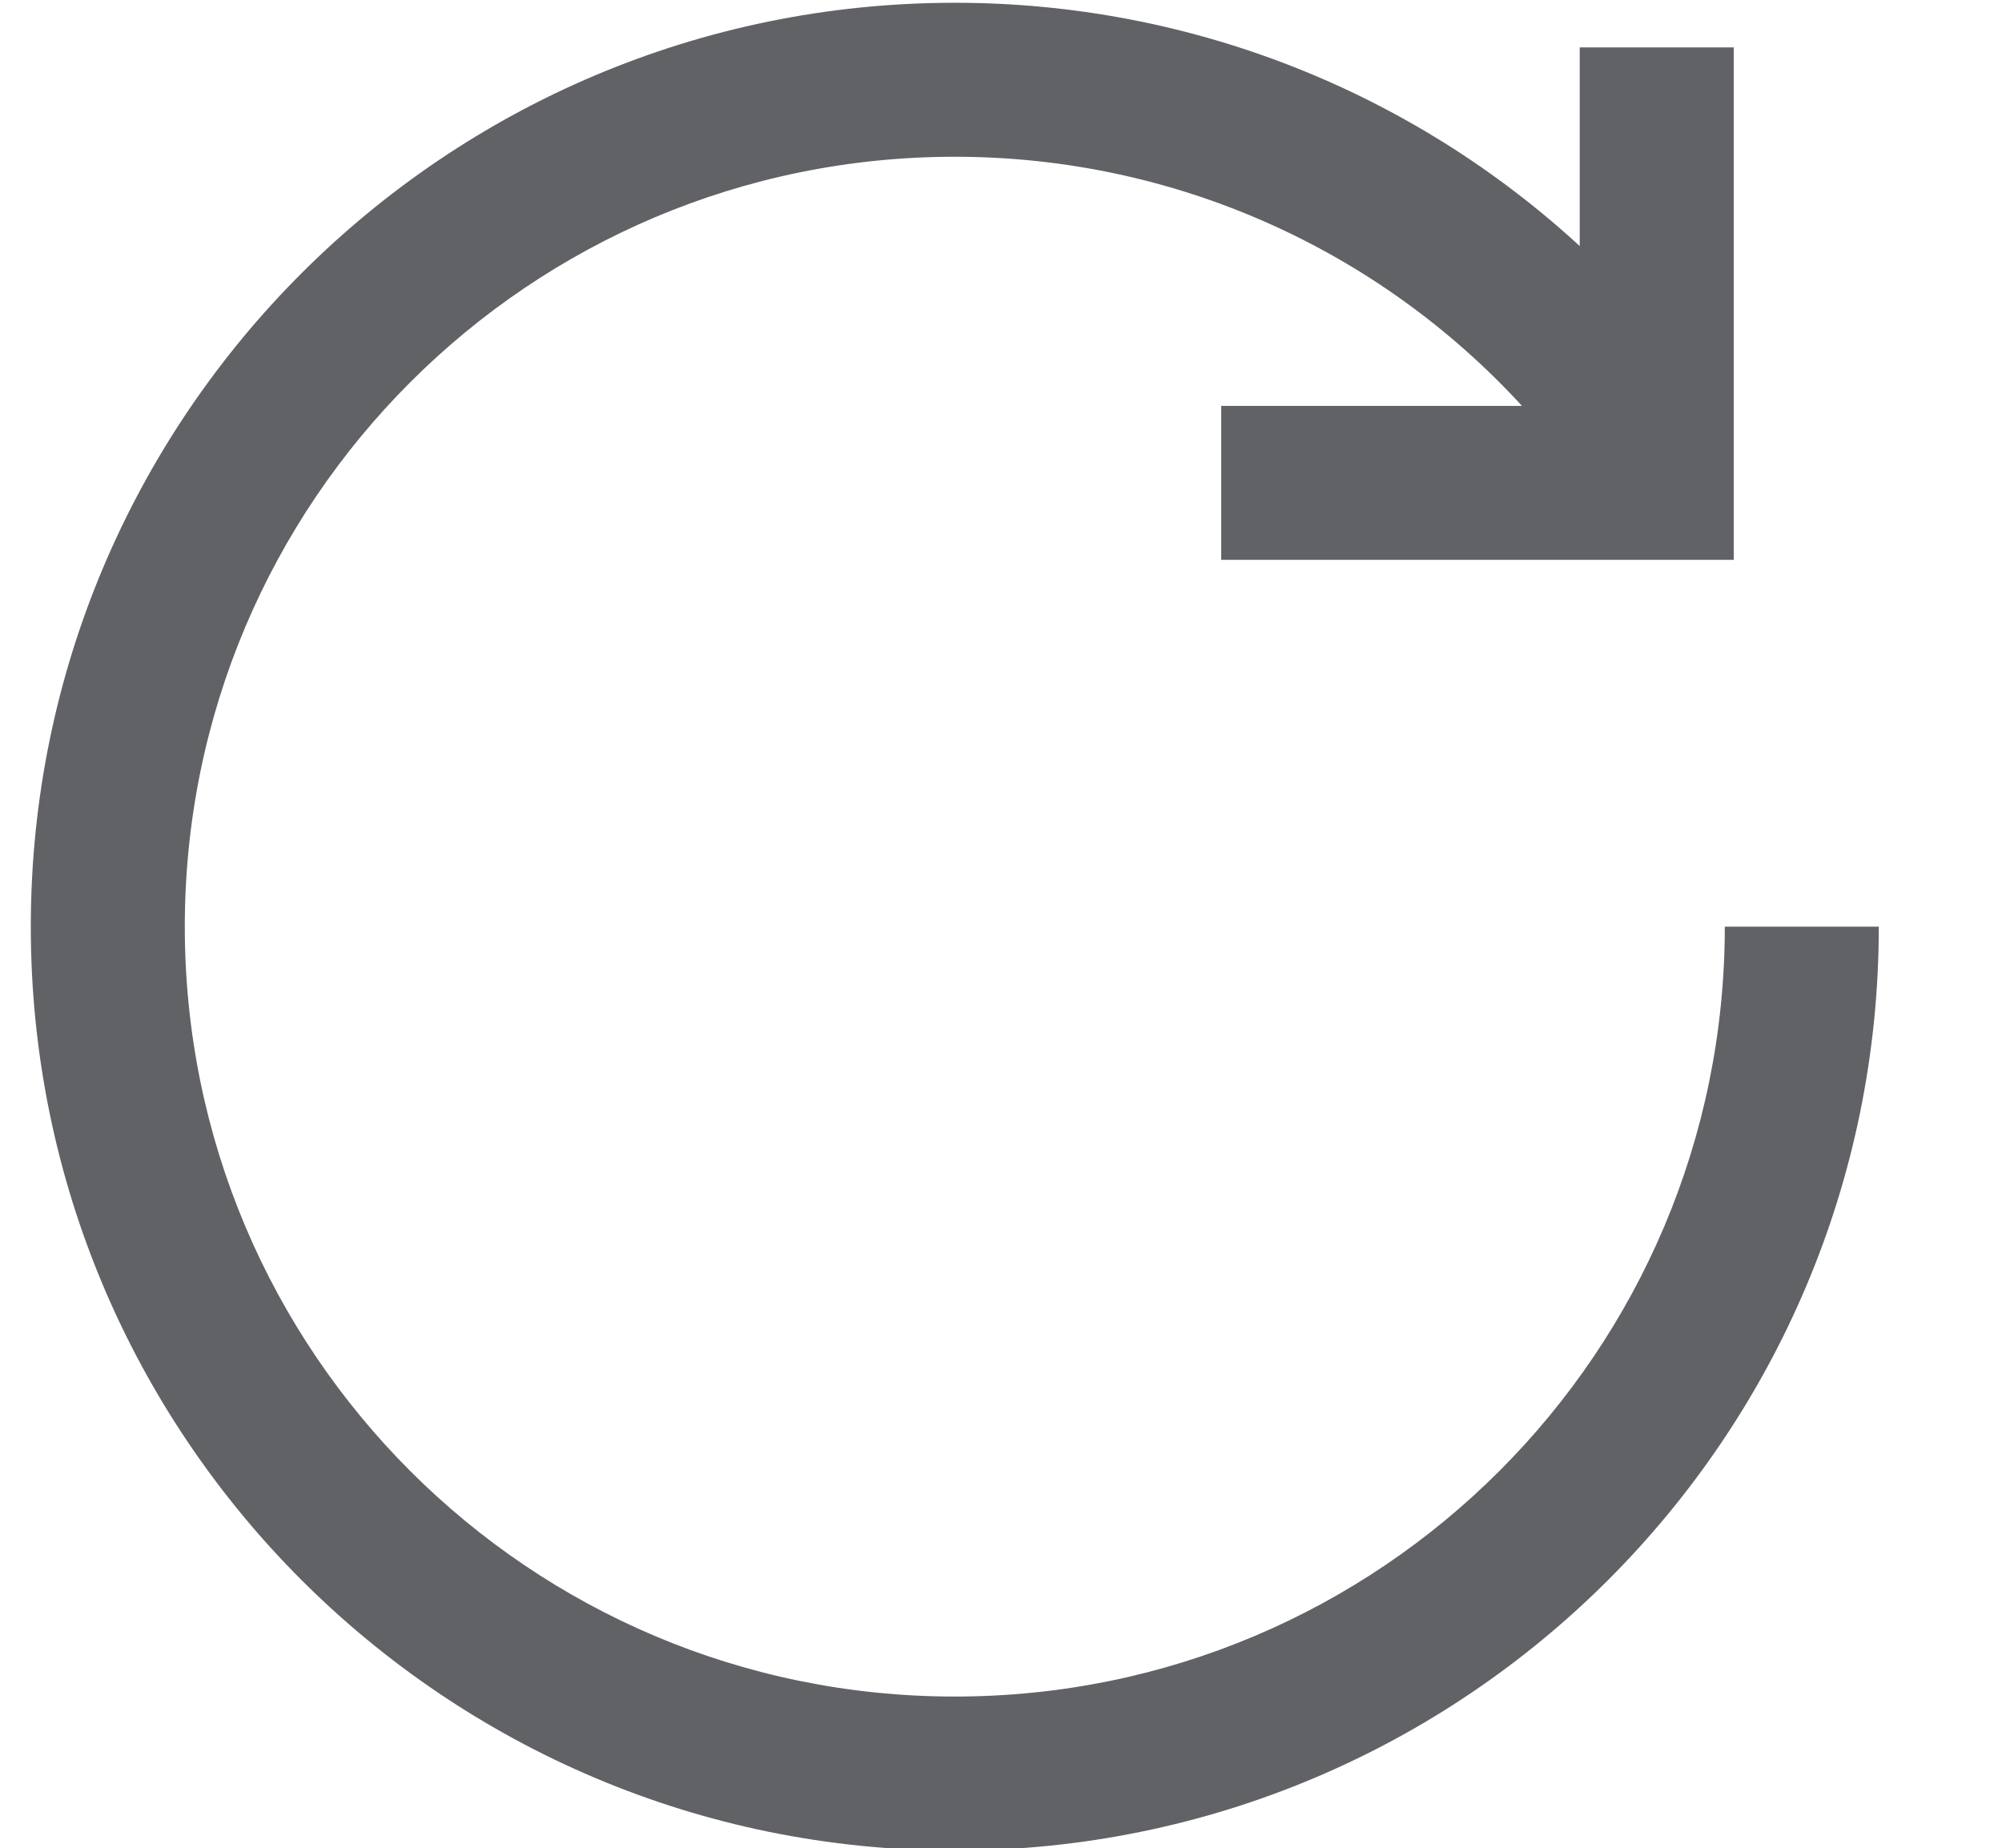
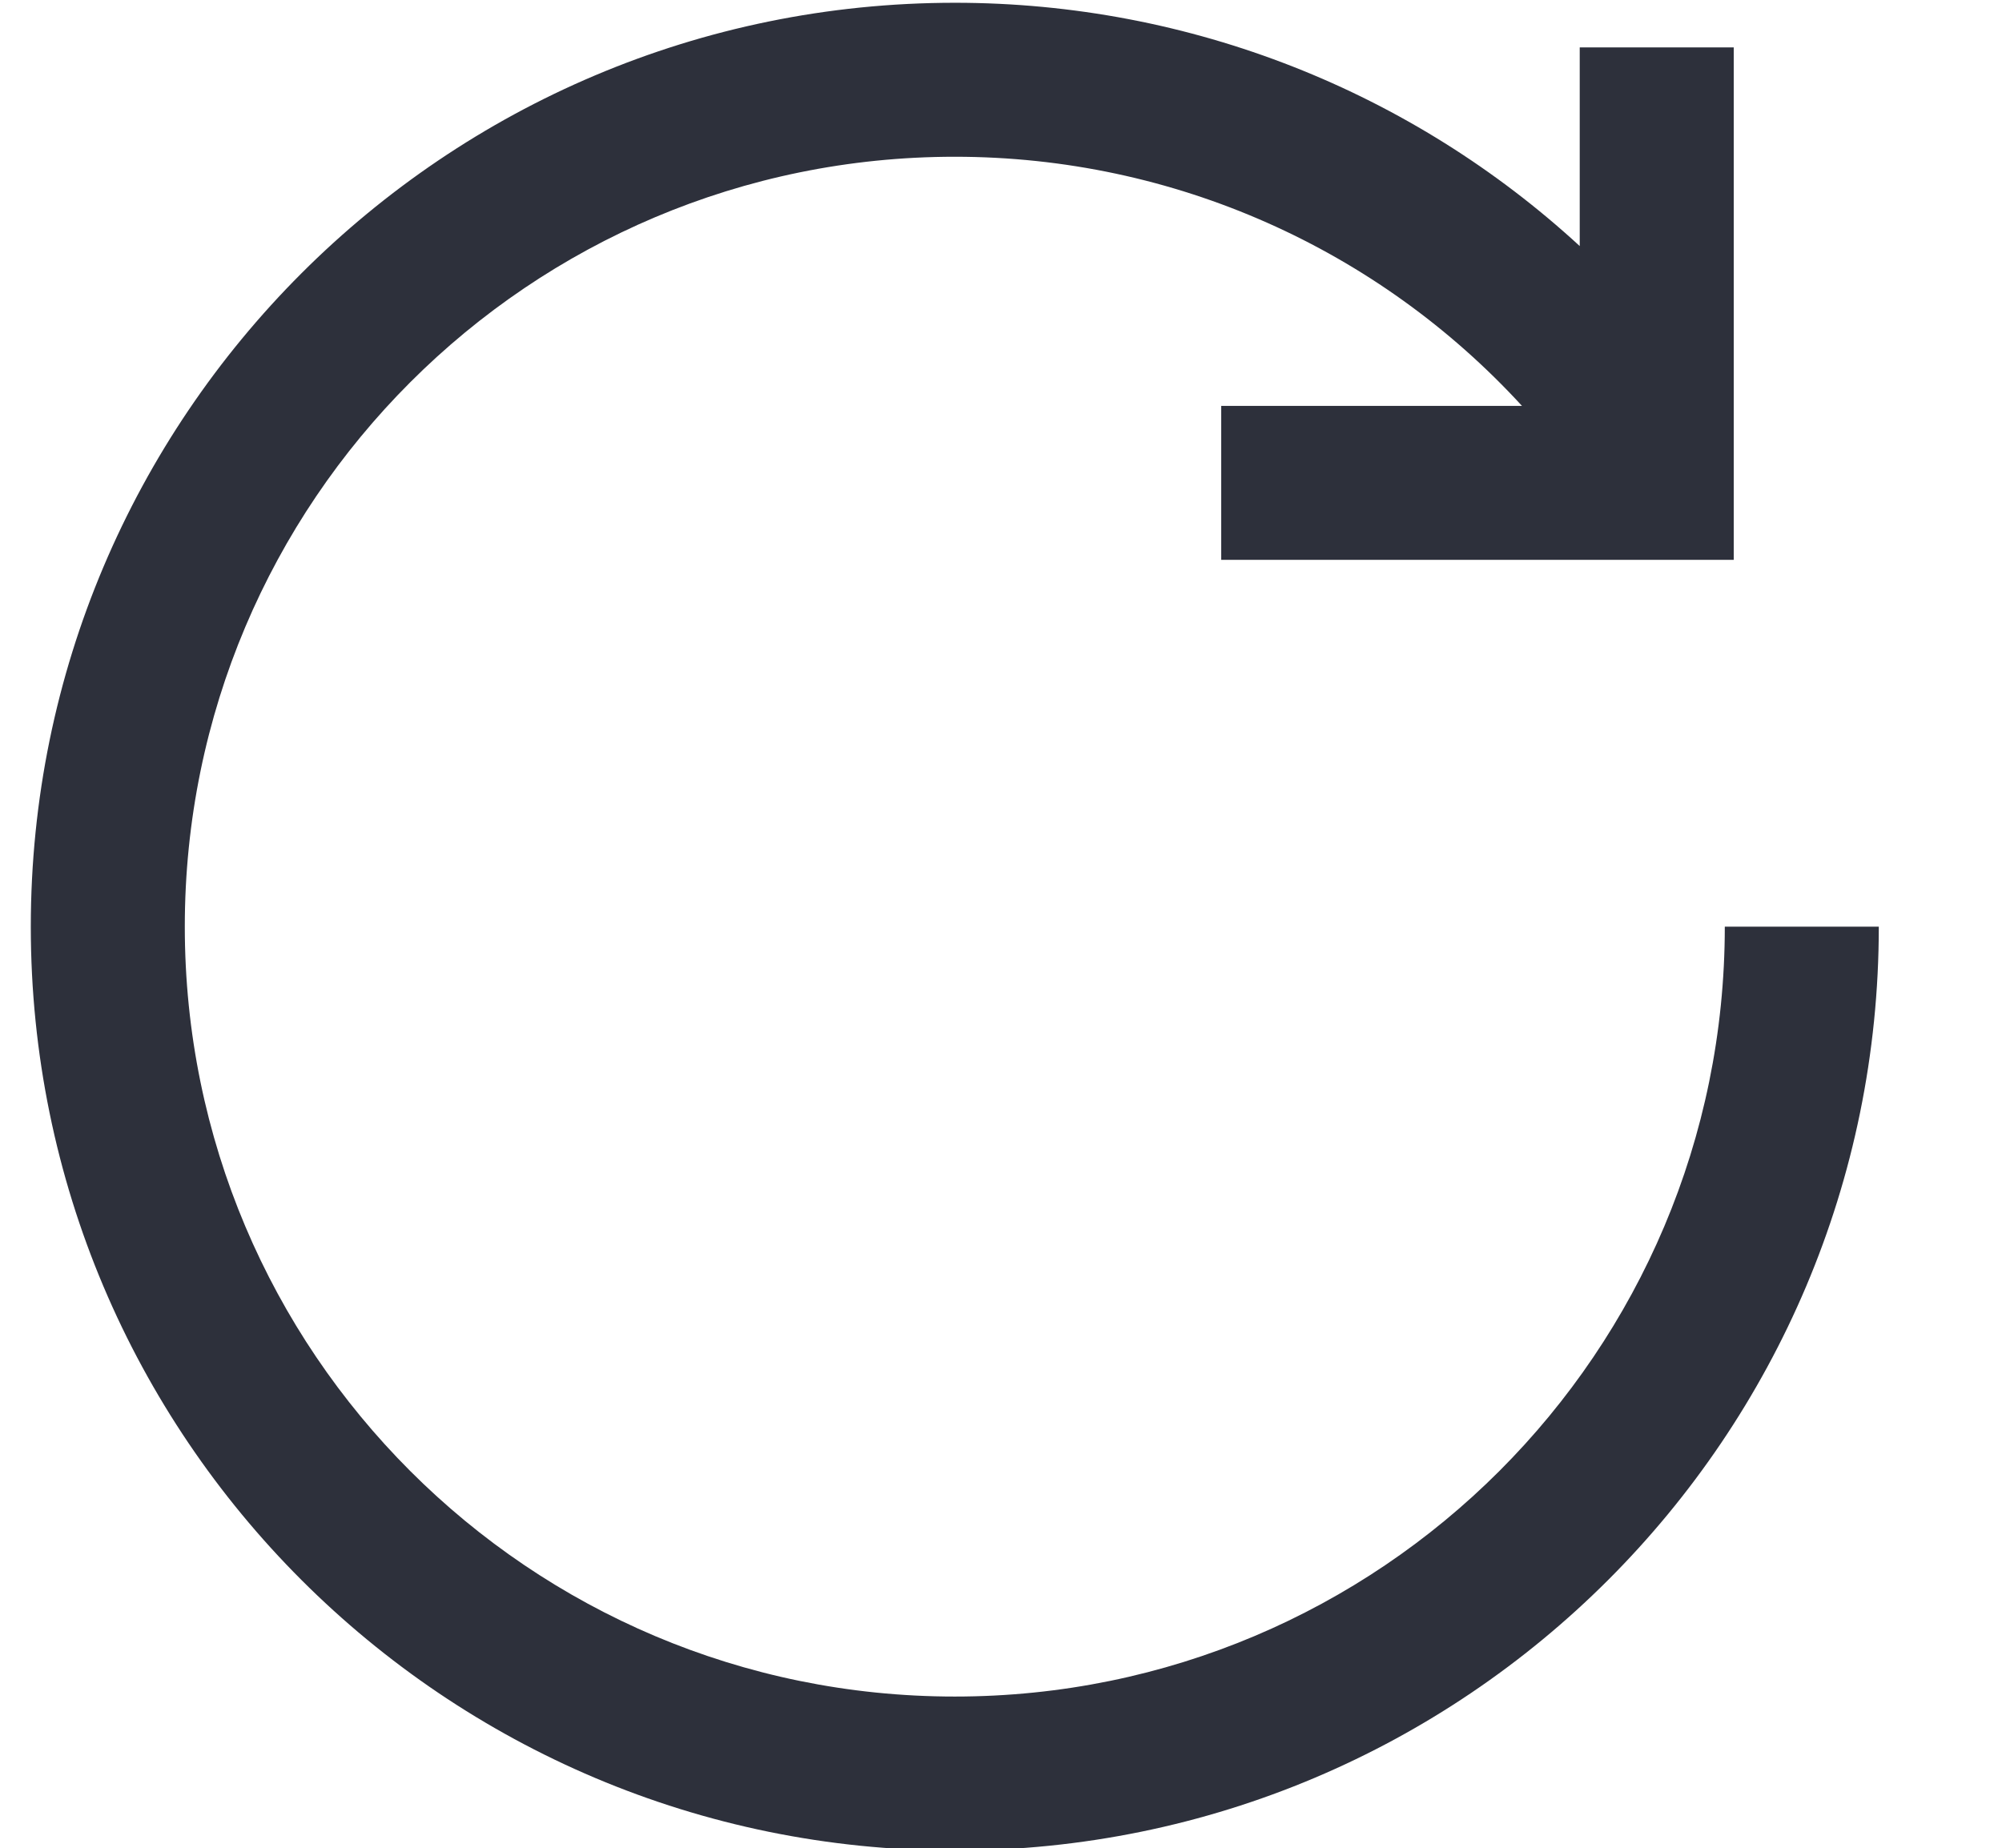
<svg xmlns="http://www.w3.org/2000/svg" width="13px" height="12px" viewBox="0 0 13 12" version="1.1">
  <g id="theme" stroke="none" stroke-width="1" fill="none" fill-rule="evenodd">
-     <g id="element-theme-editor" transform="translate(-1118, -167)" fill="#606266" fill-rule="nonzero">
+     <g id="element-theme-editor" transform="translate(-1118, -167)" fill="#2D303B" fill-rule="nonzero">
      <g id="custom" transform="translate(1060, 146)">
        <g id="Group-2" transform="translate(30, 15)">
          <g id="Group" transform="translate(0, 4)">
            <g id="icon-clockwise" transform="translate(26, 0)">
              <path d="M12.258,3.598 L12.258,2.308 L13.258,2.308 L13.258,5.636 L9.93,5.636 L9.93,4.636 L11.883,4.636 C10.951,3.62 9.627,3.018 8.2,3.018 C5.438,3.018 3.2,5.256 3.2,8.018 C3.2,10.78 5.438,13.018 8.2,13.018 C10.962,13.018 13.2,10.78 13.2,8.018 L14.2,8.018 C14.2,11.332 11.514,14.018 8.2,14.018 C4.886,14.018 2.2,11.332 2.2,8.018 C2.2,4.704 4.886,2.018 8.2,2.018 C9.735,2.018 11.172,2.599 12.258,3.598 Z" id="icon-redo" />
            </g>
          </g>
        </g>
      </g>
    </g>
  </g>
</svg>
